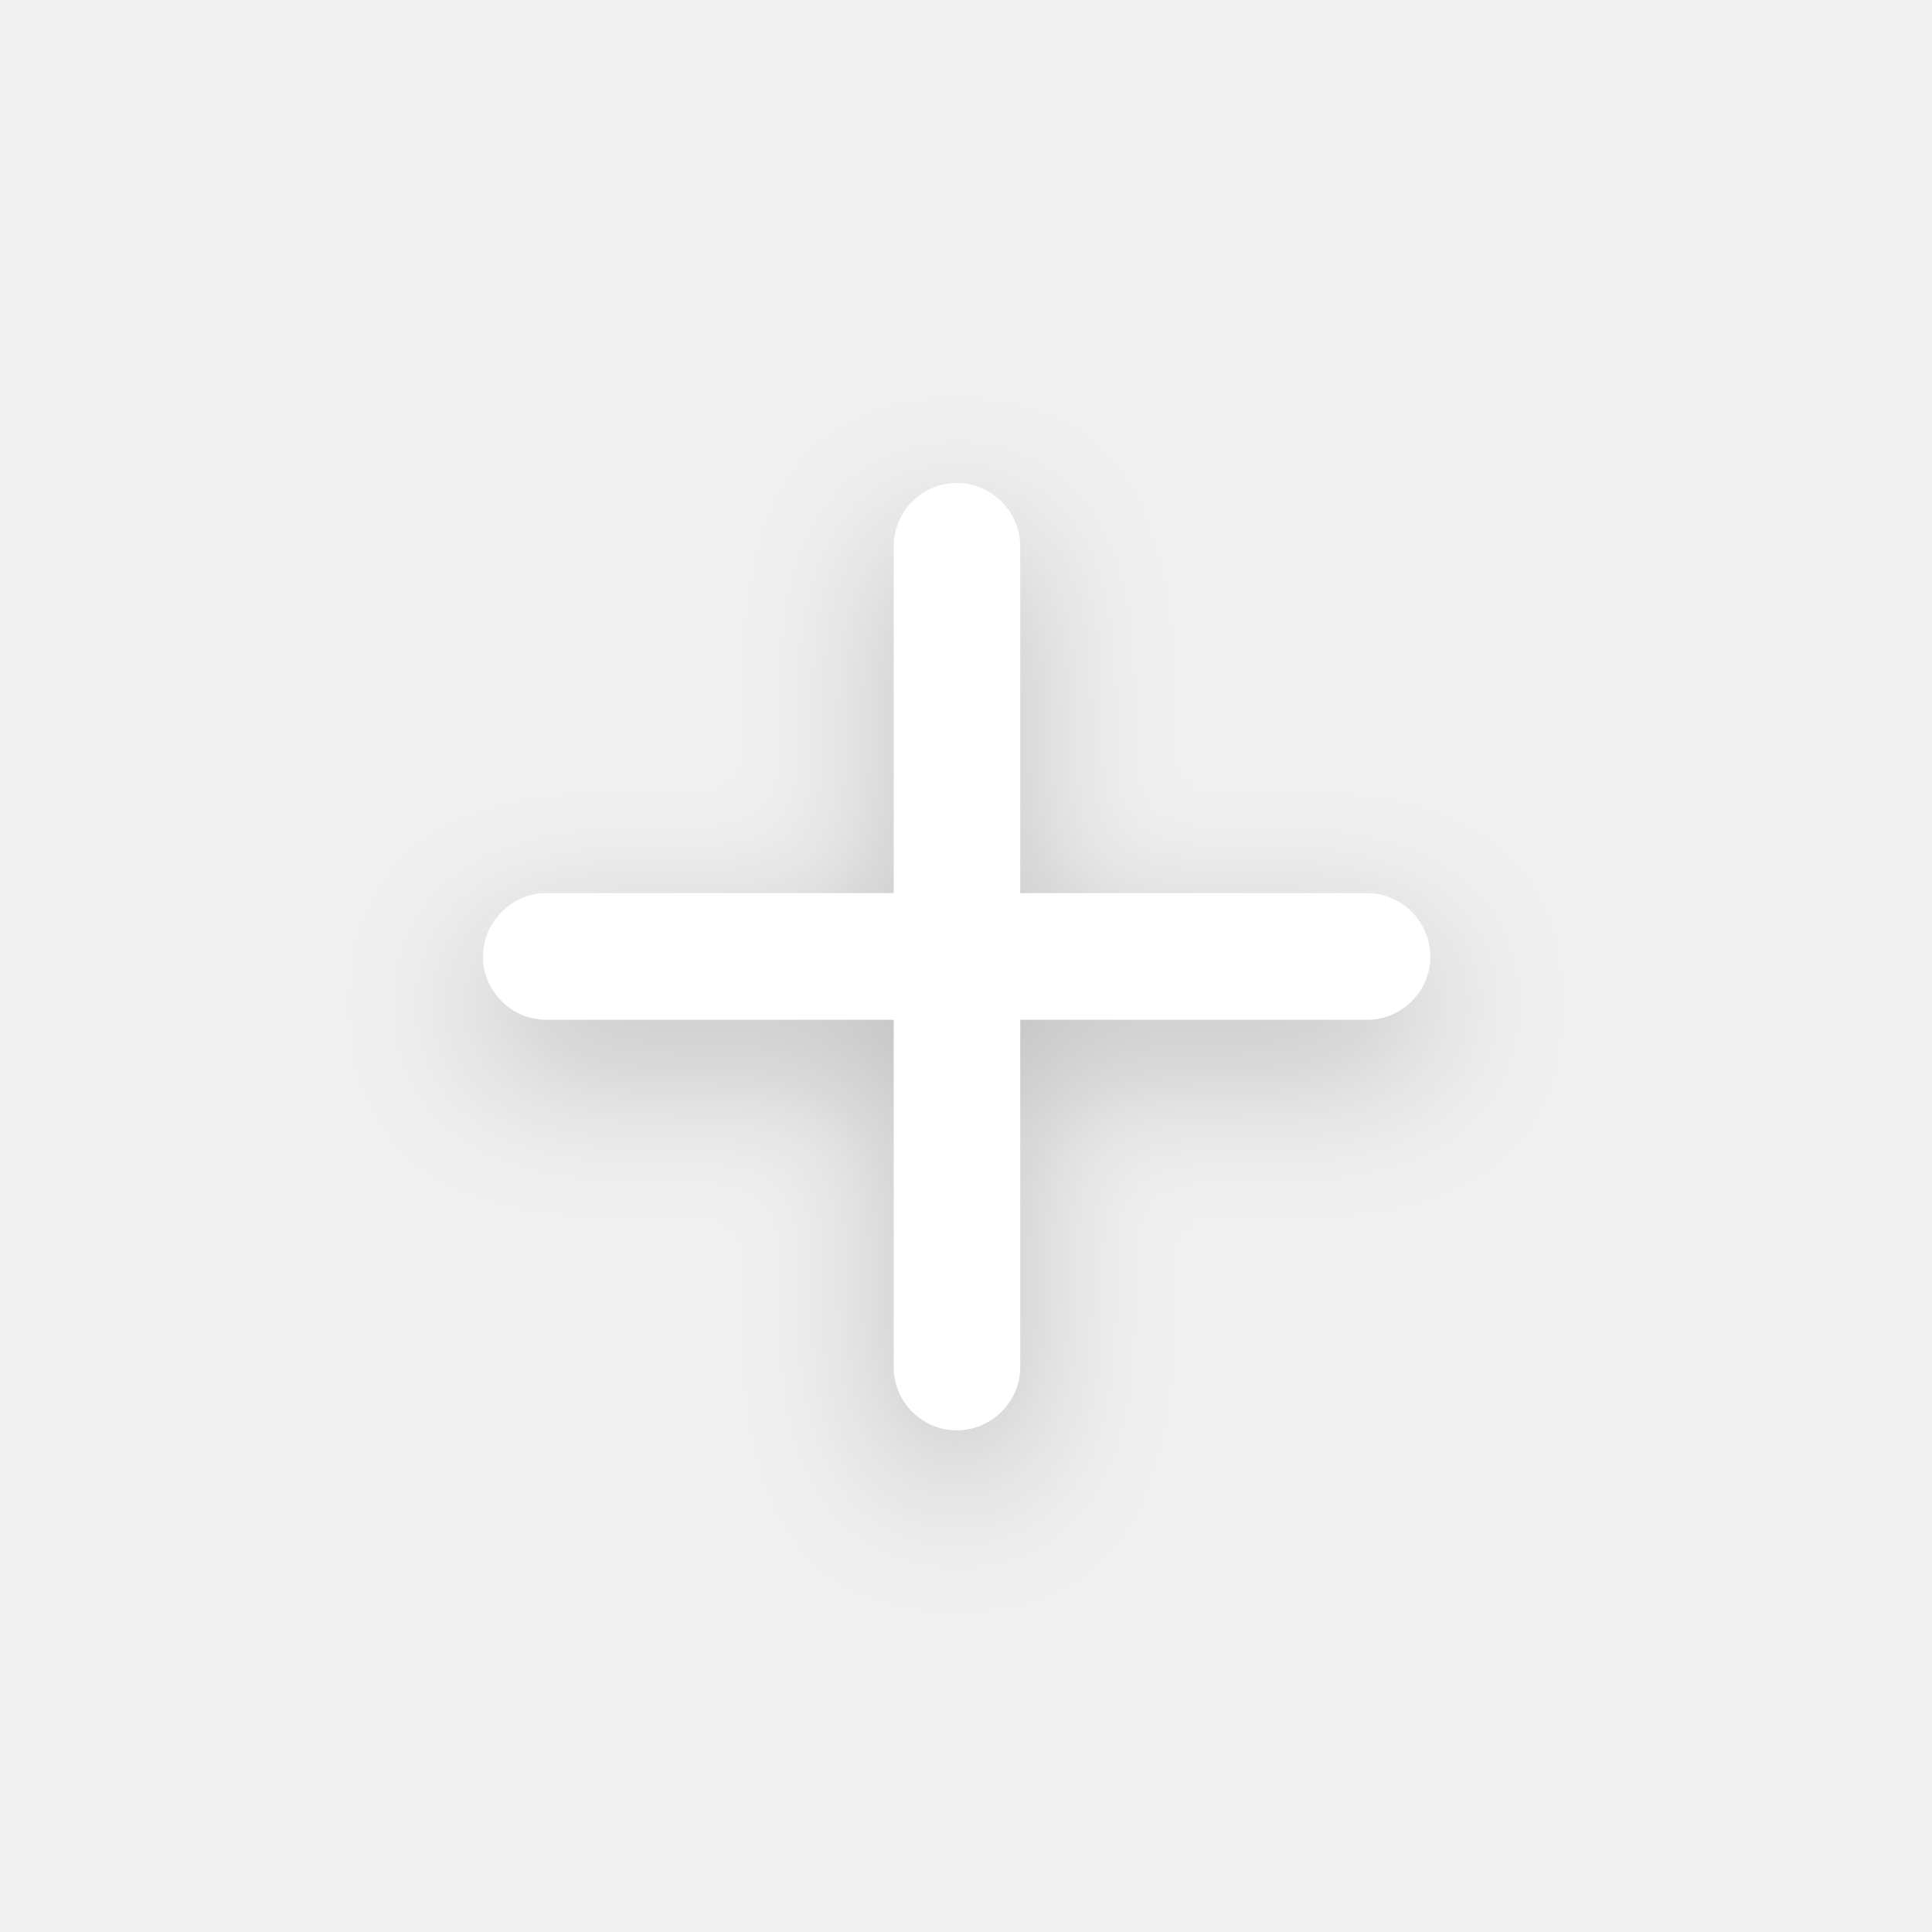
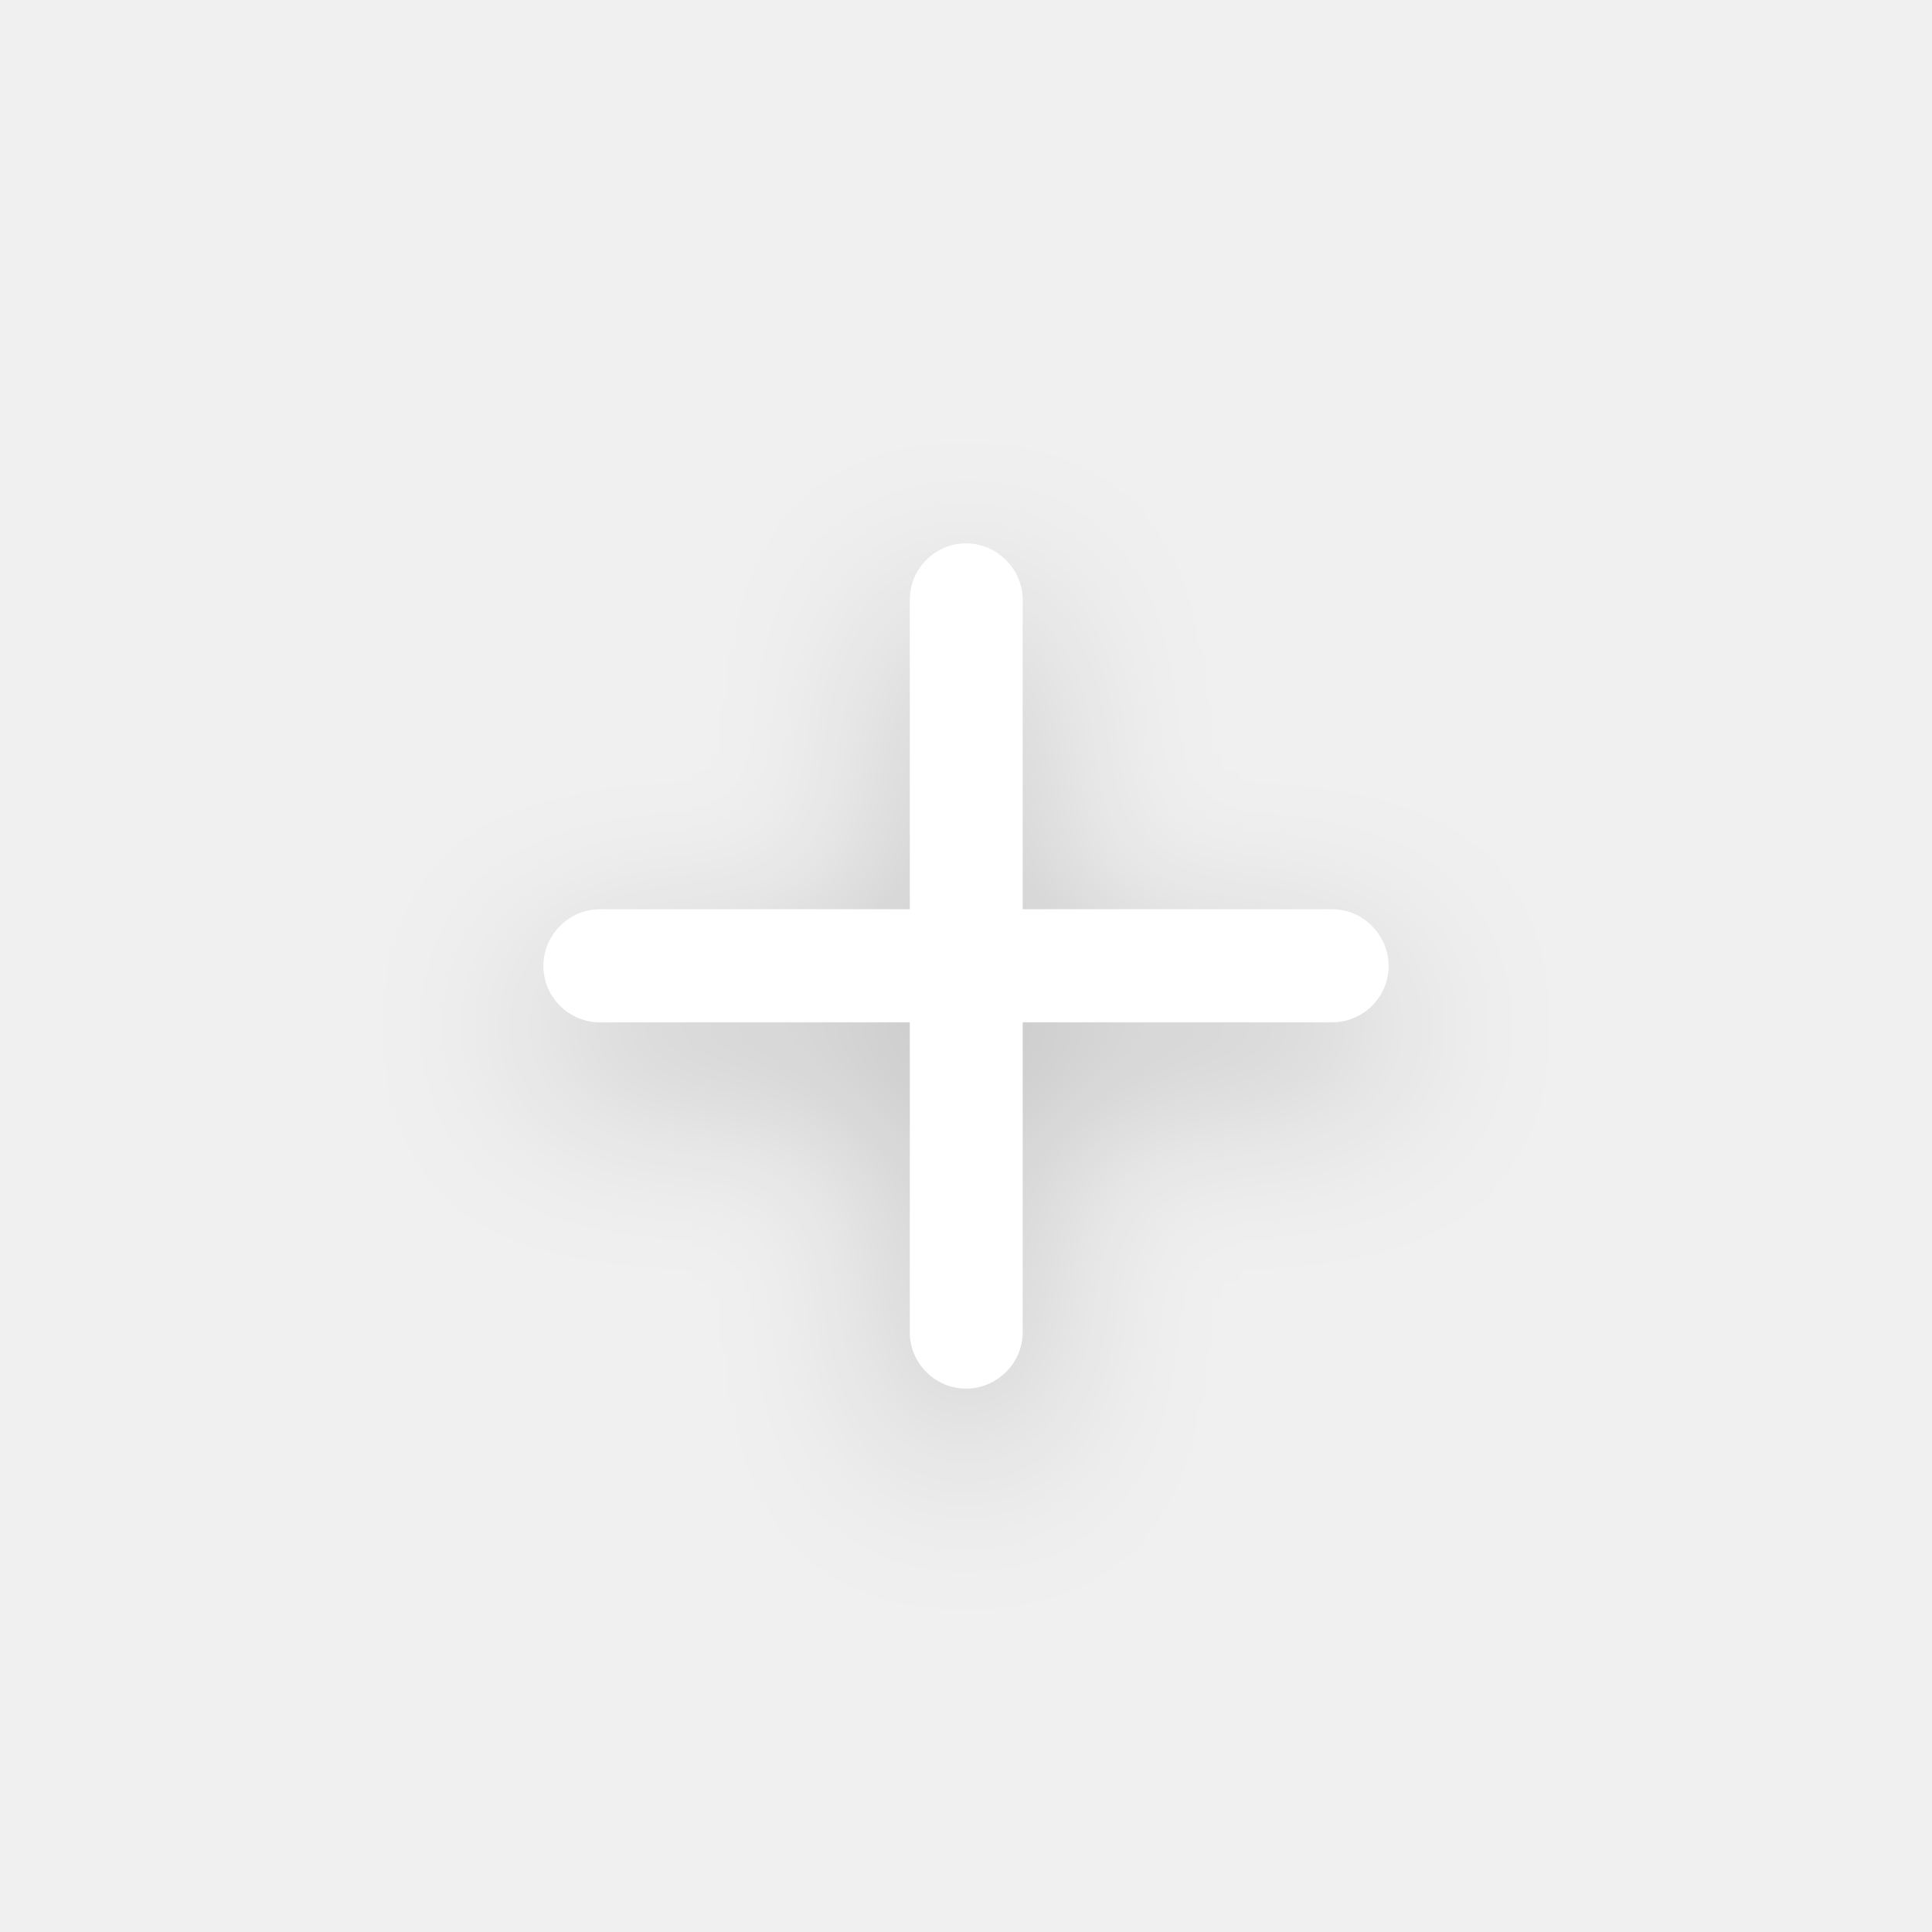
- <svg xmlns="http://www.w3.org/2000/svg" width="40" height="40" viewBox="0 0 40 40" fill="none">
-   <g filter="url(#filter0_bd_718_13612)">
-     <path d="M10 19.807C10 20.527 10.594 21.114 11.307 21.114H18.503V28.31C18.503 29.02 19.087 29.614 19.807 29.614C20.527 29.614 21.123 29.02 21.123 28.31V21.114H28.31C29.02 21.114 29.614 20.527 29.614 19.807C29.614 19.087 29.02 18.491 28.31 18.491H21.123V11.307C21.123 10.594 20.527 10 19.807 10C19.087 10 18.503 10.594 18.503 11.307V18.491H11.307C10.594 18.491 10 19.087 10 19.807Z" fill="white" />
+ <svg xmlns="http://www.w3.org/2000/svg" width="32" height="32" viewBox="0 0 32 32" fill="none">
+   <g filter="url(#filter0_bd_761_16599)">
+     <path d="M9 16C9 16.514 9.424 16.933 9.933 16.933H15.069V22.069C15.069 22.576 15.486 23 16 23C16.514 23 16.939 22.576 16.939 22.069V16.933H22.069C22.576 16.933 23 16.514 23 16C23 15.486 22.576 15.06 22.069 15.06H16.939V9.933C16.939 9.424 16.514 9 16 9C15.486 9 15.069 9.424 15.069 9.933V15.06H9.933C9.424 15.06 9 15.486 9 16Z" fill="white" />
  </g>
  <defs>
-     <filter id="filter0_bd_718_13612" x="-10" y="-10" width="60" height="60" filterUnits="userSpaceOnUse" color-interpolation-filters="sRGB">
+     <filter id="filter0_bd_761_16599" x="-10" y="-10" width="52" height="52" filterUnits="userSpaceOnUse" color-interpolation-filters="sRGB">
      <feFlood flood-opacity="0" result="BackgroundImageFix" />
      <feGaussianBlur in="BackgroundImageFix" stdDeviation="5" />
-       <feComposite in2="SourceAlpha" operator="in" result="effect1_backgroundBlur_718_13612" />
+       <feComposite in2="SourceAlpha" operator="in" result="effect1_backgroundBlur_761_16599" />
      <feColorMatrix in="SourceAlpha" type="matrix" values="0 0 0 0 0 0 0 0 0 0 0 0 0 0 0 0 0 0 127 0" result="hardAlpha" />
      <feOffset dy="1" />
      <feGaussianBlur stdDeviation="1.5" />
      <feColorMatrix type="matrix" values="0 0 0 0 0 0 0 0 0 0 0 0 0 0 0 0 0 0 0.2 0" />
-       <feBlend mode="normal" in2="effect1_backgroundBlur_718_13612" result="effect2_dropShadow_718_13612" />
-       <feBlend mode="normal" in="SourceGraphic" in2="effect2_dropShadow_718_13612" result="shape" />
+       <feBlend mode="normal" in2="effect1_backgroundBlur_761_16599" result="effect2_dropShadow_761_16599" />
+       <feBlend mode="normal" in="SourceGraphic" in2="effect2_dropShadow_761_16599" result="shape" />
    </filter>
  </defs>
</svg>
